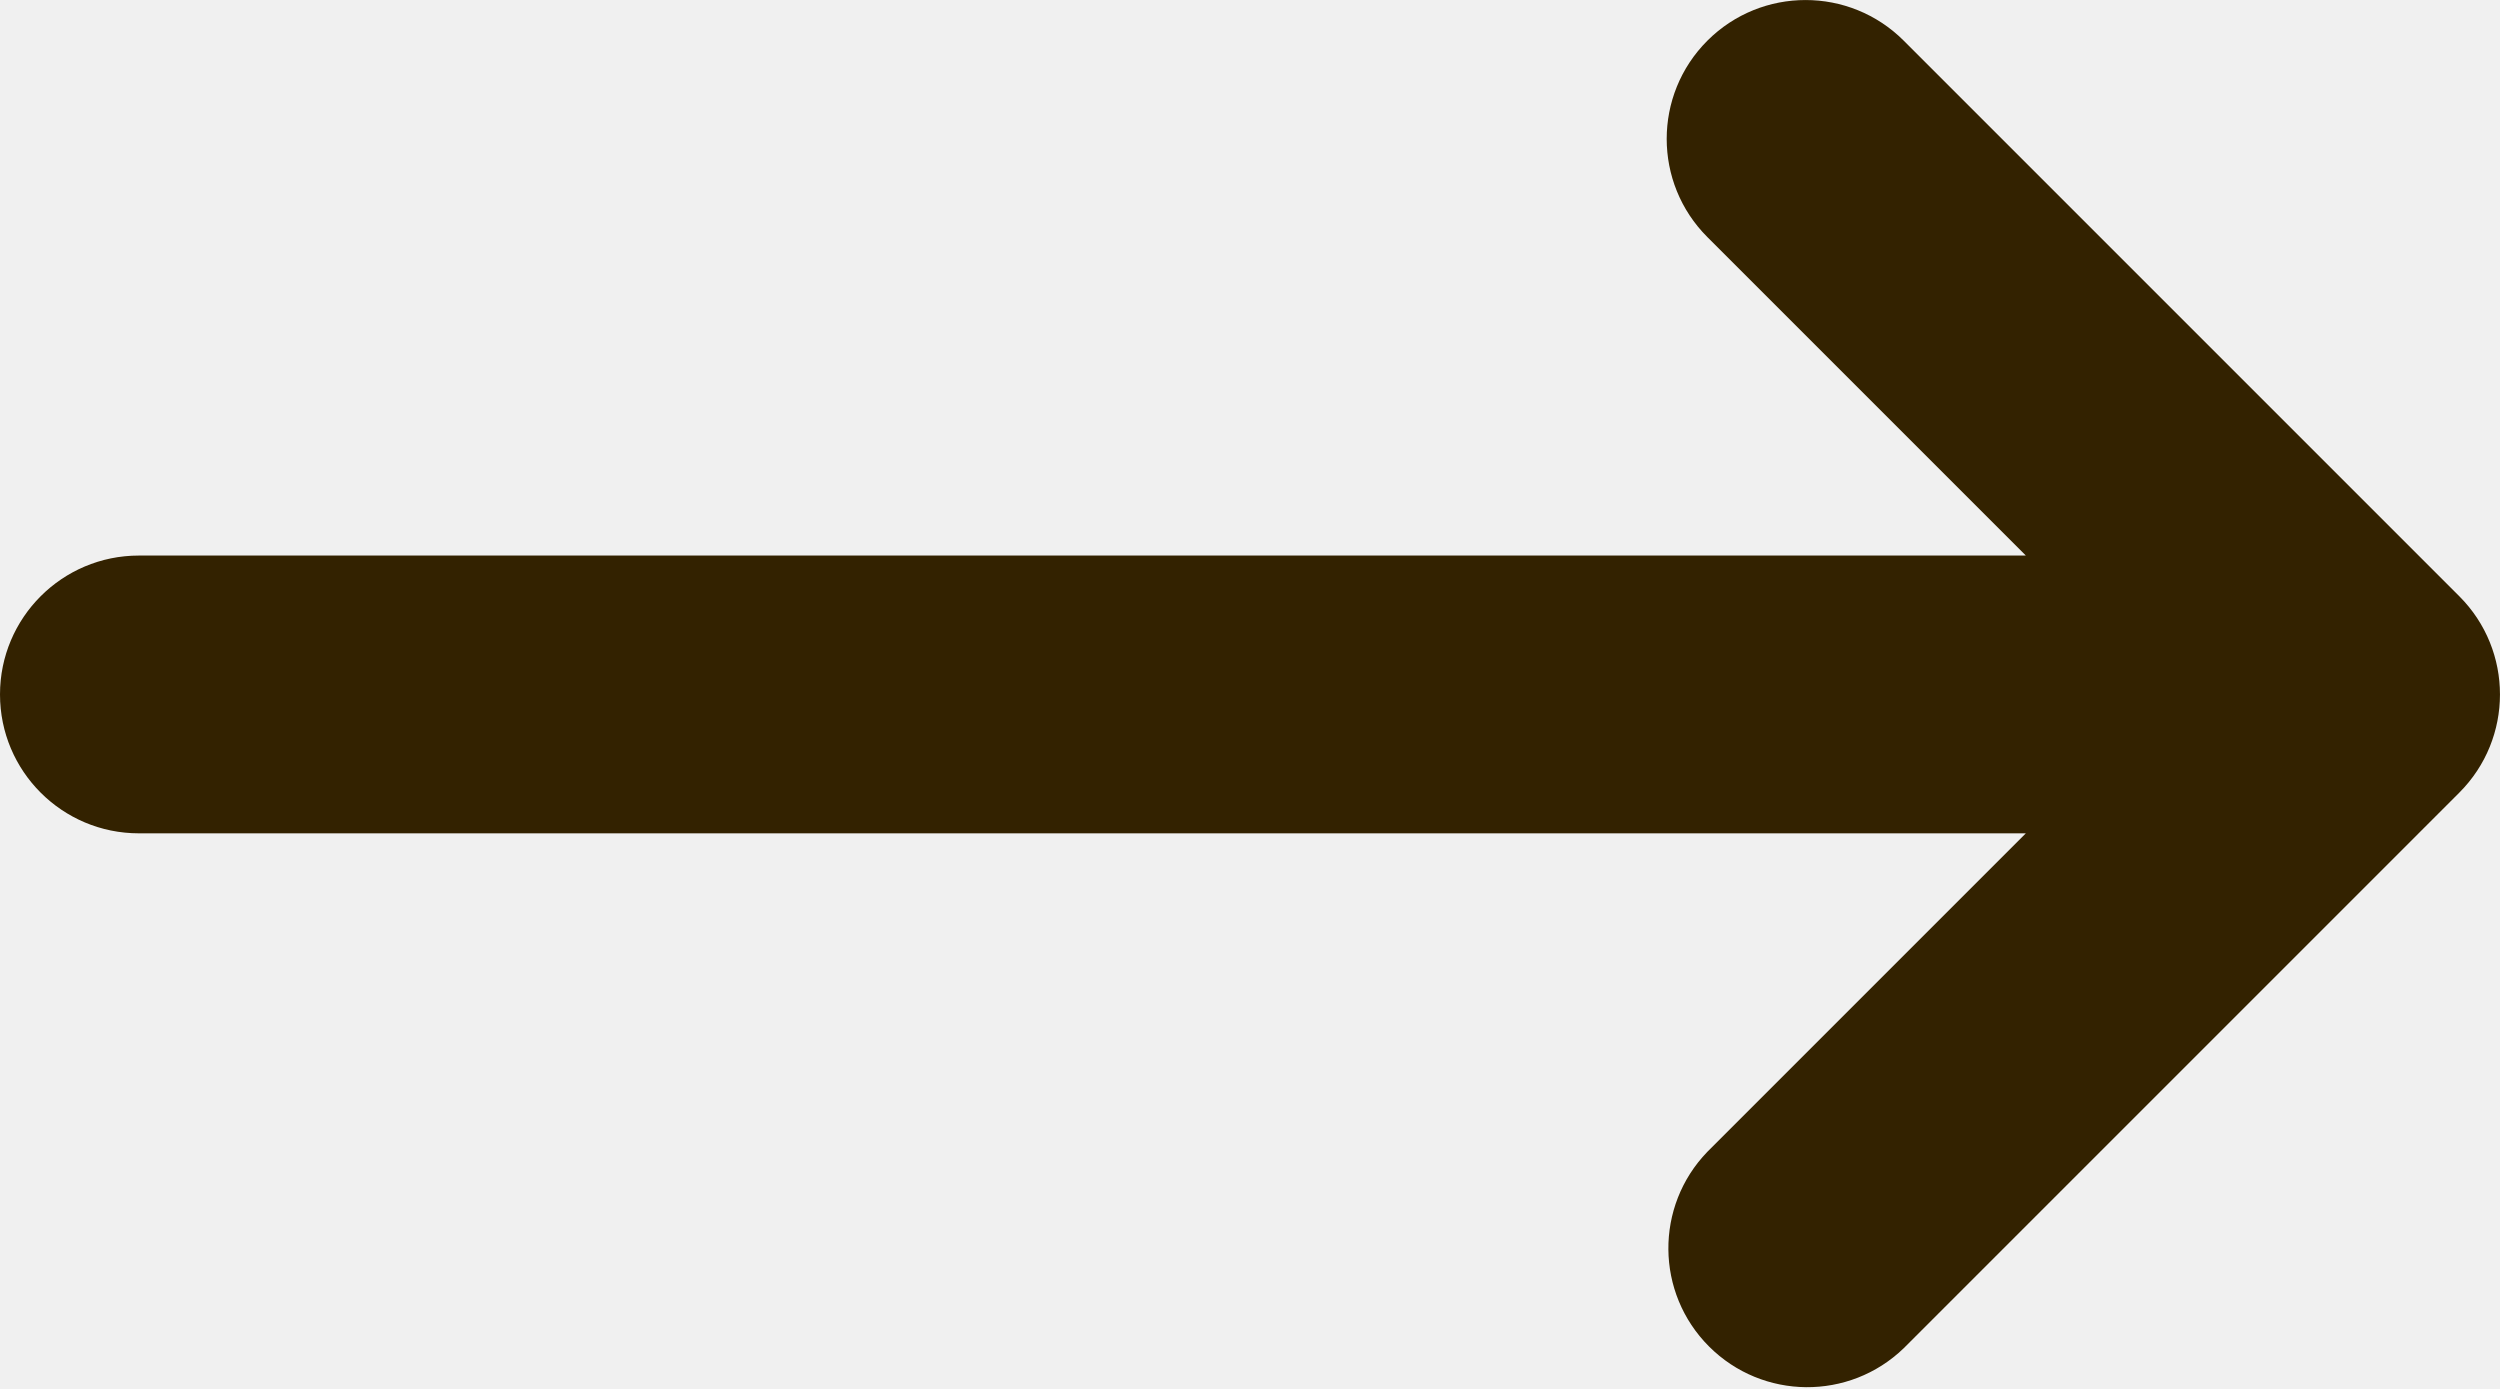
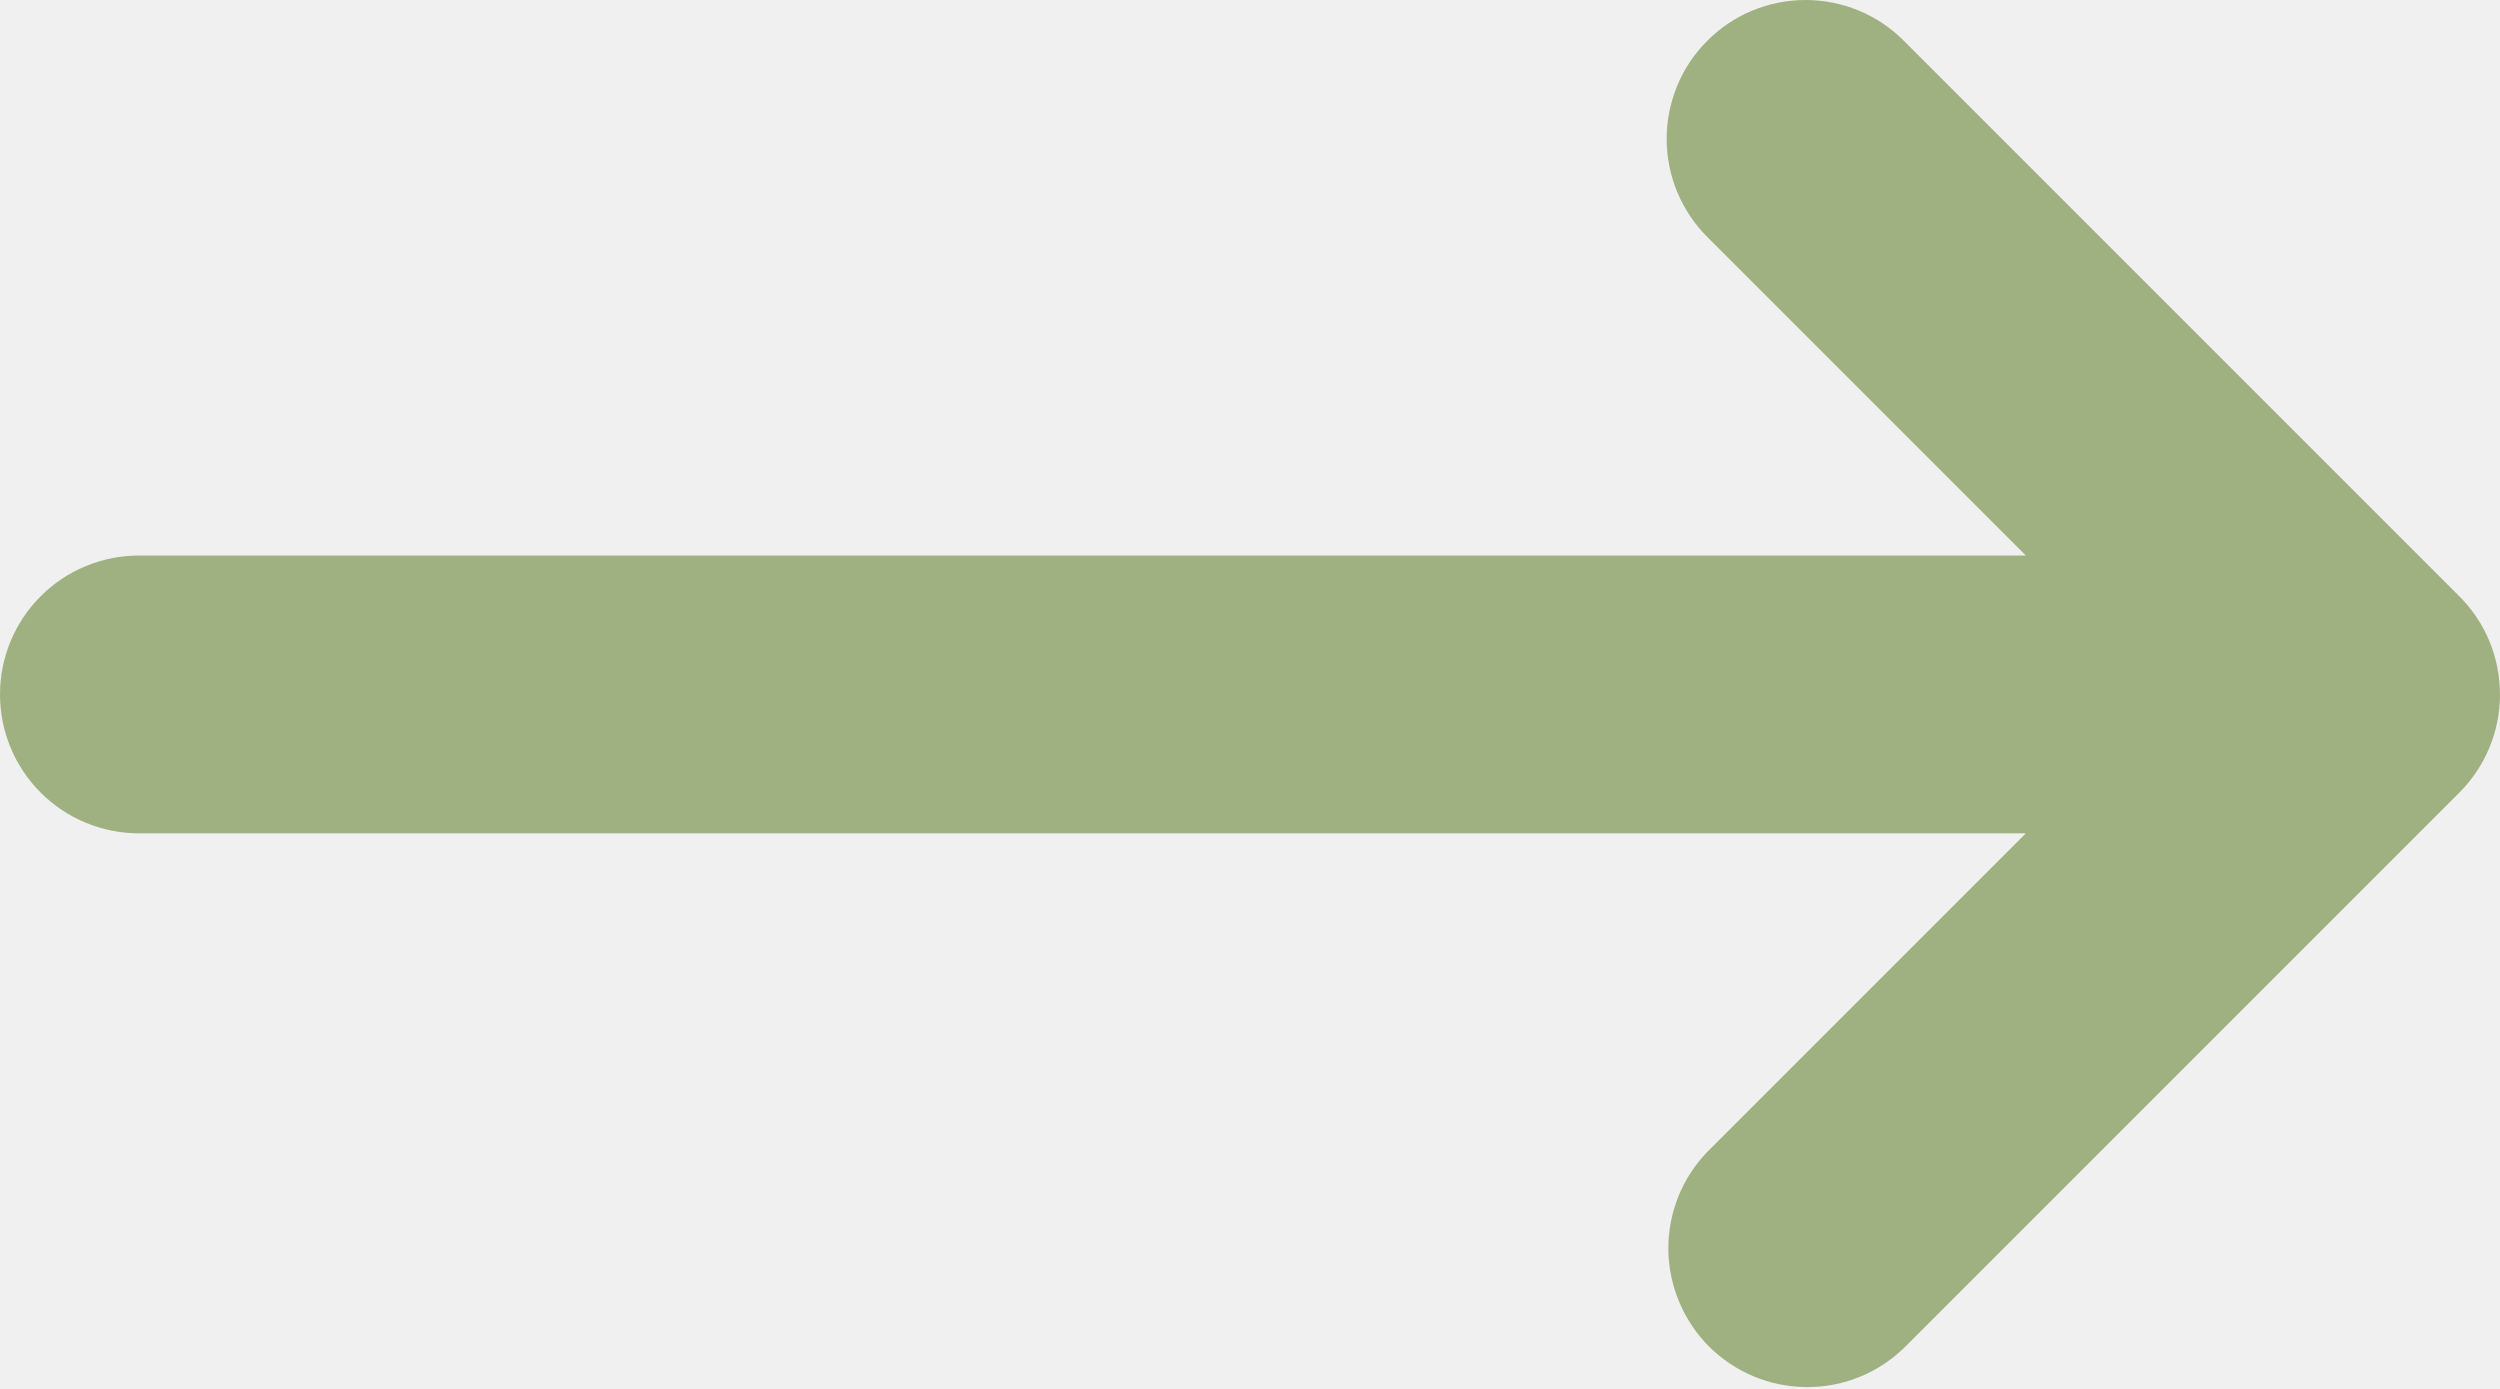
- <svg xmlns="http://www.w3.org/2000/svg" width="18" height="10" fill="none">
-   <path fill-rule="evenodd" clip-rule="evenodd" d="M12.293.293a1 1 0 0 1 1.414 0l4 4a1 1 0 0 1 0 1.414l-4 4a1 1 0 0 1-1.414-1.414L14.586 6H1a1 1 0 0 1 0-2h13.586l-2.293-2.293a1 1 0 0 1 0-1.414Z" fill="#320" />
+ <svg xmlns="http://www.w3.org/2000/svg" width="18" height="10" viewBox="0 0 18 10" fill="none">
+   <g clip-path="url(#clip0_8_15)">
+     <path fill-rule="evenodd" clip-rule="evenodd" d="M12.293 0.293C12.48 0.105 12.735 0 13 0C13.265 0 13.52 0.105 13.707 0.293L17.707 4.293C17.895 4.48 18 4.735 18 5C18 5.265 17.895 5.519 17.707 5.707L13.707 9.707C13.518 9.889 13.266 9.99 13.004 9.987C12.741 9.985 12.491 9.88 12.305 9.695C12.12 9.509 12.015 9.258 12.012 8.996C12.01 8.734 12.111 8.481 12.293 8.293L14.586 6H1C0.735 6 0.48 5.894 0.293 5.707C0.105 5.519 0 5.265 0 5C0 4.735 0.105 4.48 0.293 4.293C0.48 4.105 0.735 4 1 4H14.586L12.293 1.707C12.105 1.519 12 1.265 12 1C12 0.735 12.105 0.48 12.293 0.293Z" fill="#A0B181" />
+   </g>
+   <defs>
+     <clipPath id="clip0_8_15">
+       <rect width="18" height="10" fill="white" />
+     </clipPath>
+   </defs>
</svg>
